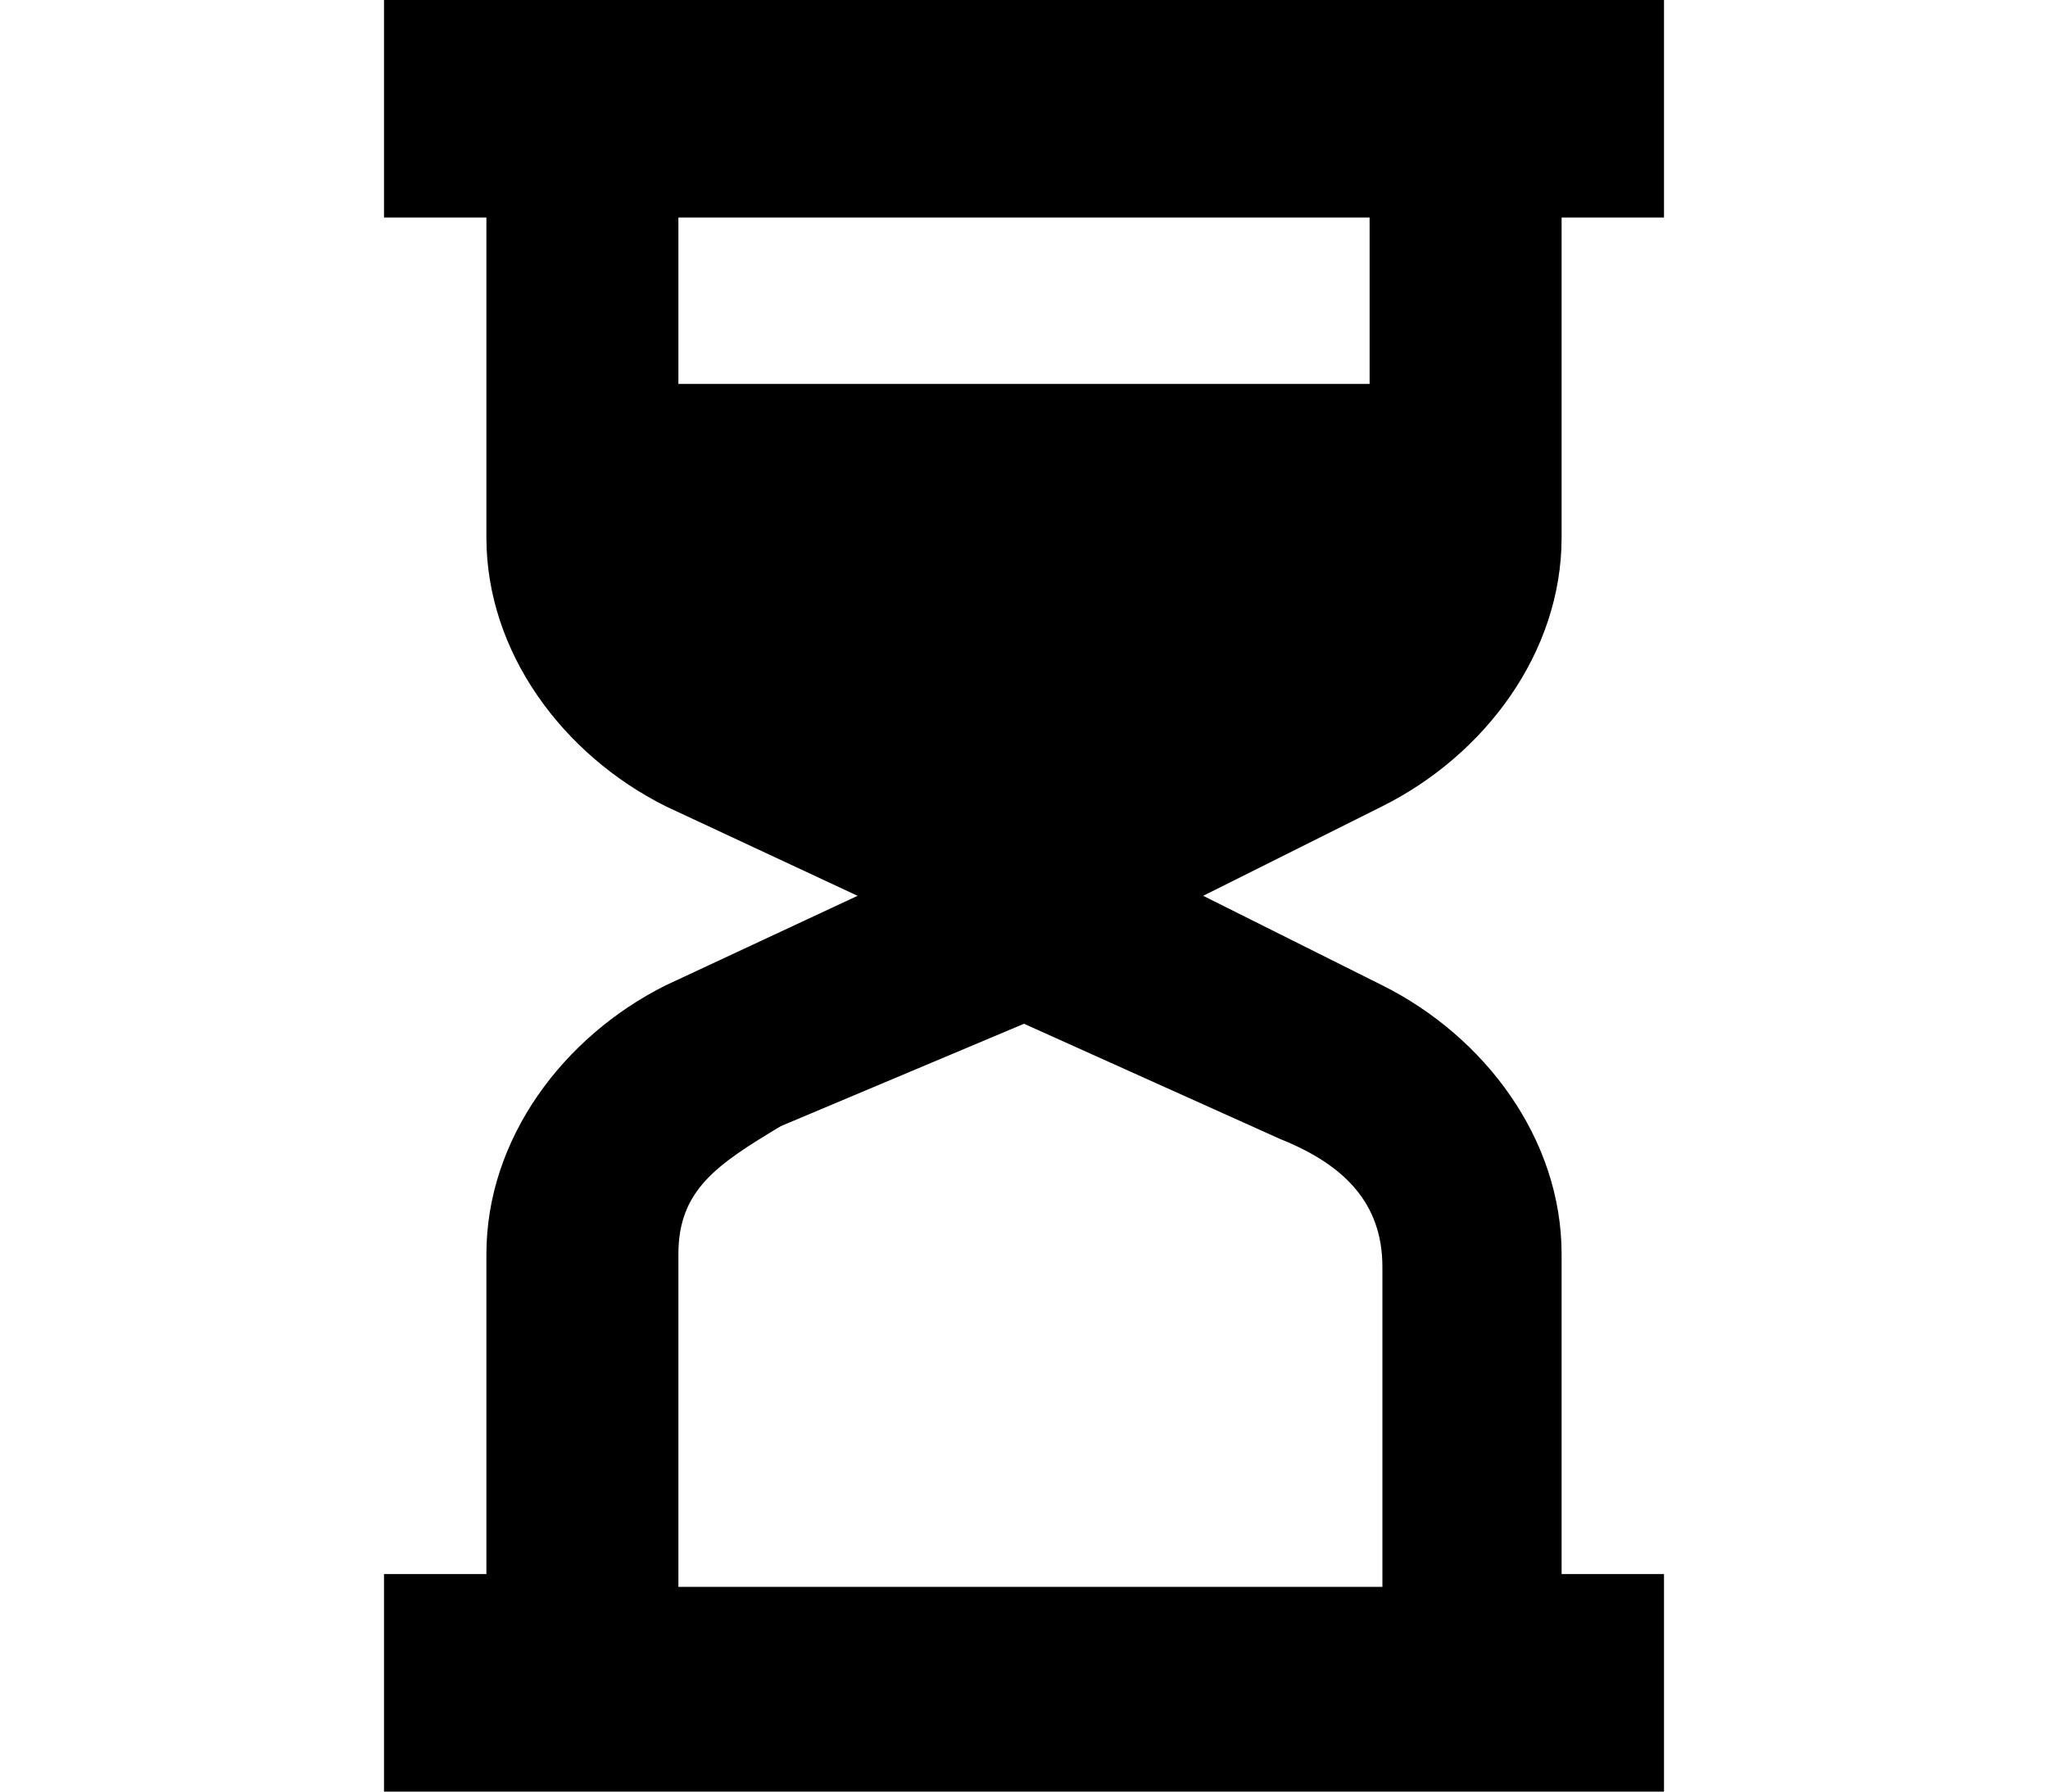
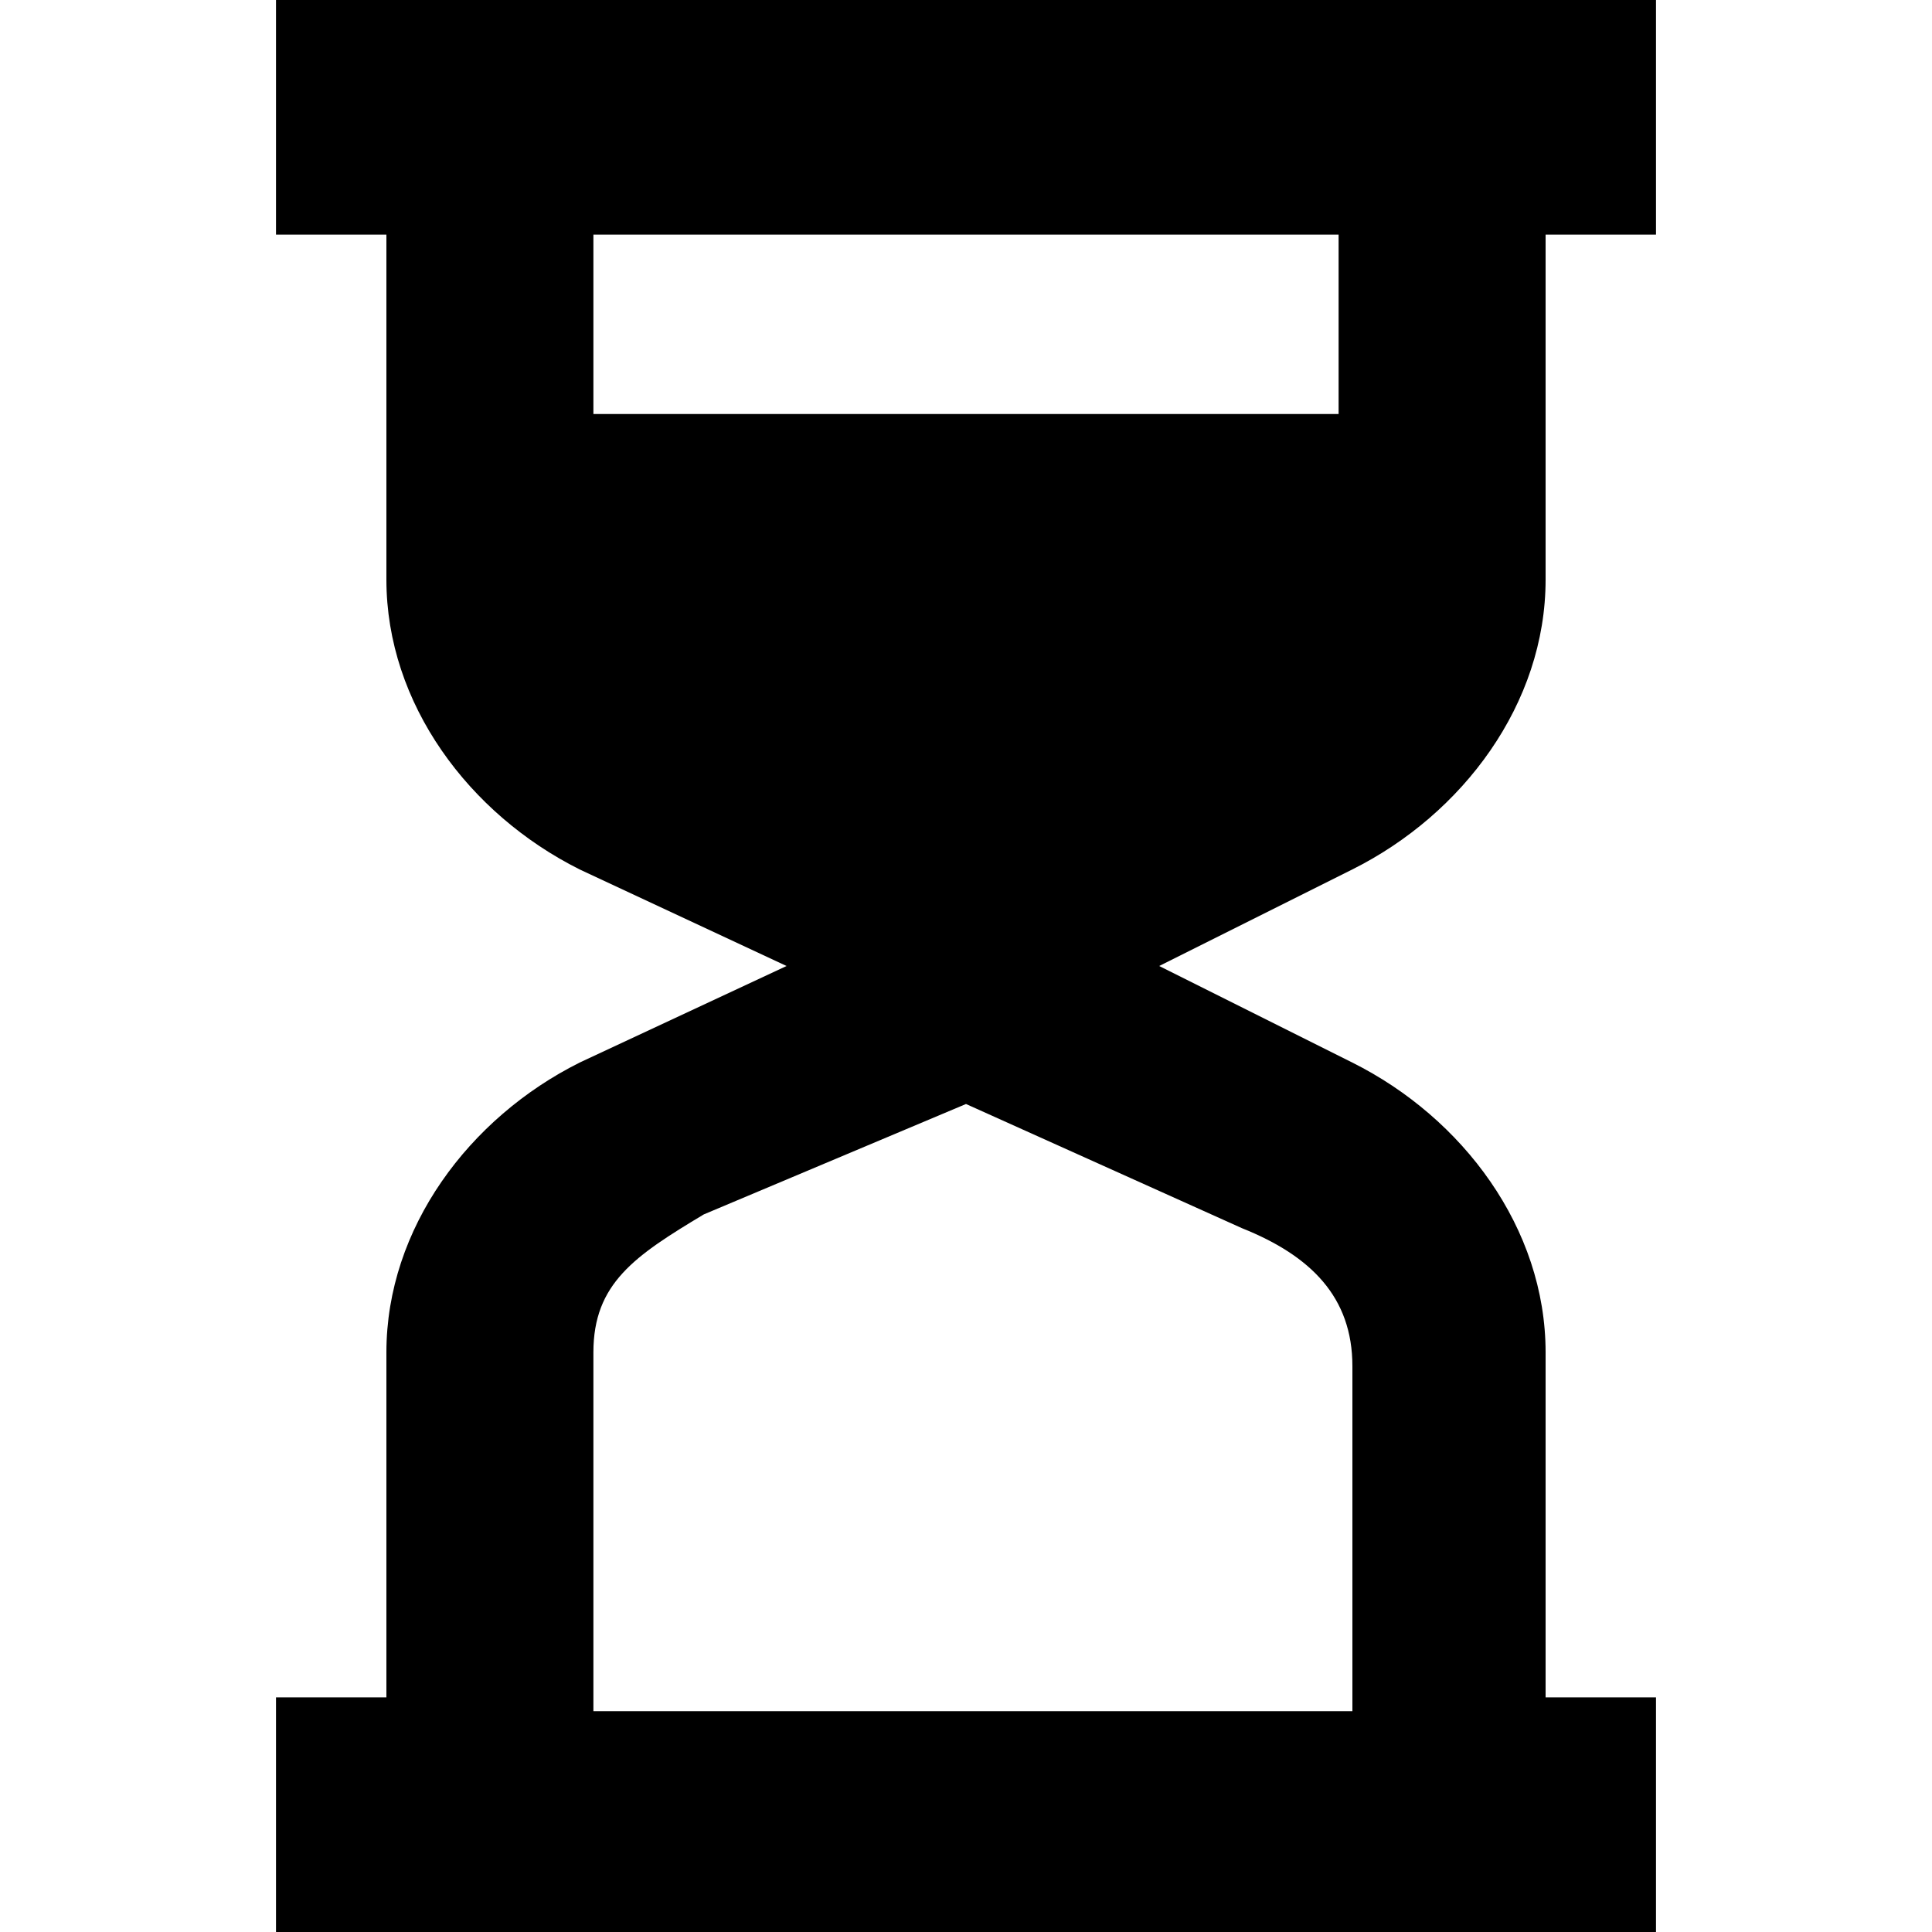
- <svg xmlns="http://www.w3.org/2000/svg" version="1.1" id="Layer_1" x="0px" y="0px" viewBox="0 0 16 14" style="enable-background:new 0 0 16 14;" xml:space="preserve">
-   <path d="M12.2,4.2V1.7H13V0H3v1.7h0.8v2.5c0,0.9,0.6,1.7,1.4,2.1L6.7,7L5.2,7.7C4.4,8.1,3.8,8.9,3.8,9.8v2.5H3V14h10v-1.7h-0.8V9.8  c0-0.9-0.6-1.7-1.4-2.1L9.4,7l1.4-0.7C11.6,5.9,12.2,5.1,12.2,4.2z M10.7,1.7V3H5.3V1.7L10.7,1.7z M10,8.9c0.5,0.2,0.8,0.5,0.8,1  v2.5H5.3V9.8c0-0.5,0.3-0.7,0.8-1L8,8L10,8.9z" />
+ <svg xmlns="http://www.w3.org/2000/svg" version="1.1" id="Layer_1" x="0px" y="0px" viewBox="0 0 14 14" style="enable-background:new 0 0 14 14;" xml:space="preserve">
+   <path d="M11.2,4.2V1.7H12V0H2v1.7h0.8v2.5c0,0.9,0.6,1.7,1.4,2.1L5.7,7L4.2,7.7C3.4,8.1,2.8,8.9,2.8,9.8v2.5H2V14h10v-1.7h-0.8V9.8  c0-0.9-0.6-1.7-1.4-2.1L8.4,7l1.4-0.7C10.6,5.9,11.2,5.1,11.2,4.2z M9.7,1.7V3H4.3V1.7L9.7,1.7z M9,8.9c0.5,0.2,0.8,0.5,0.8,1  v2.5H4.3V9.8c0-0.5,0.3-0.7,0.8-1L7,8L9,8.9z" />
</svg>
